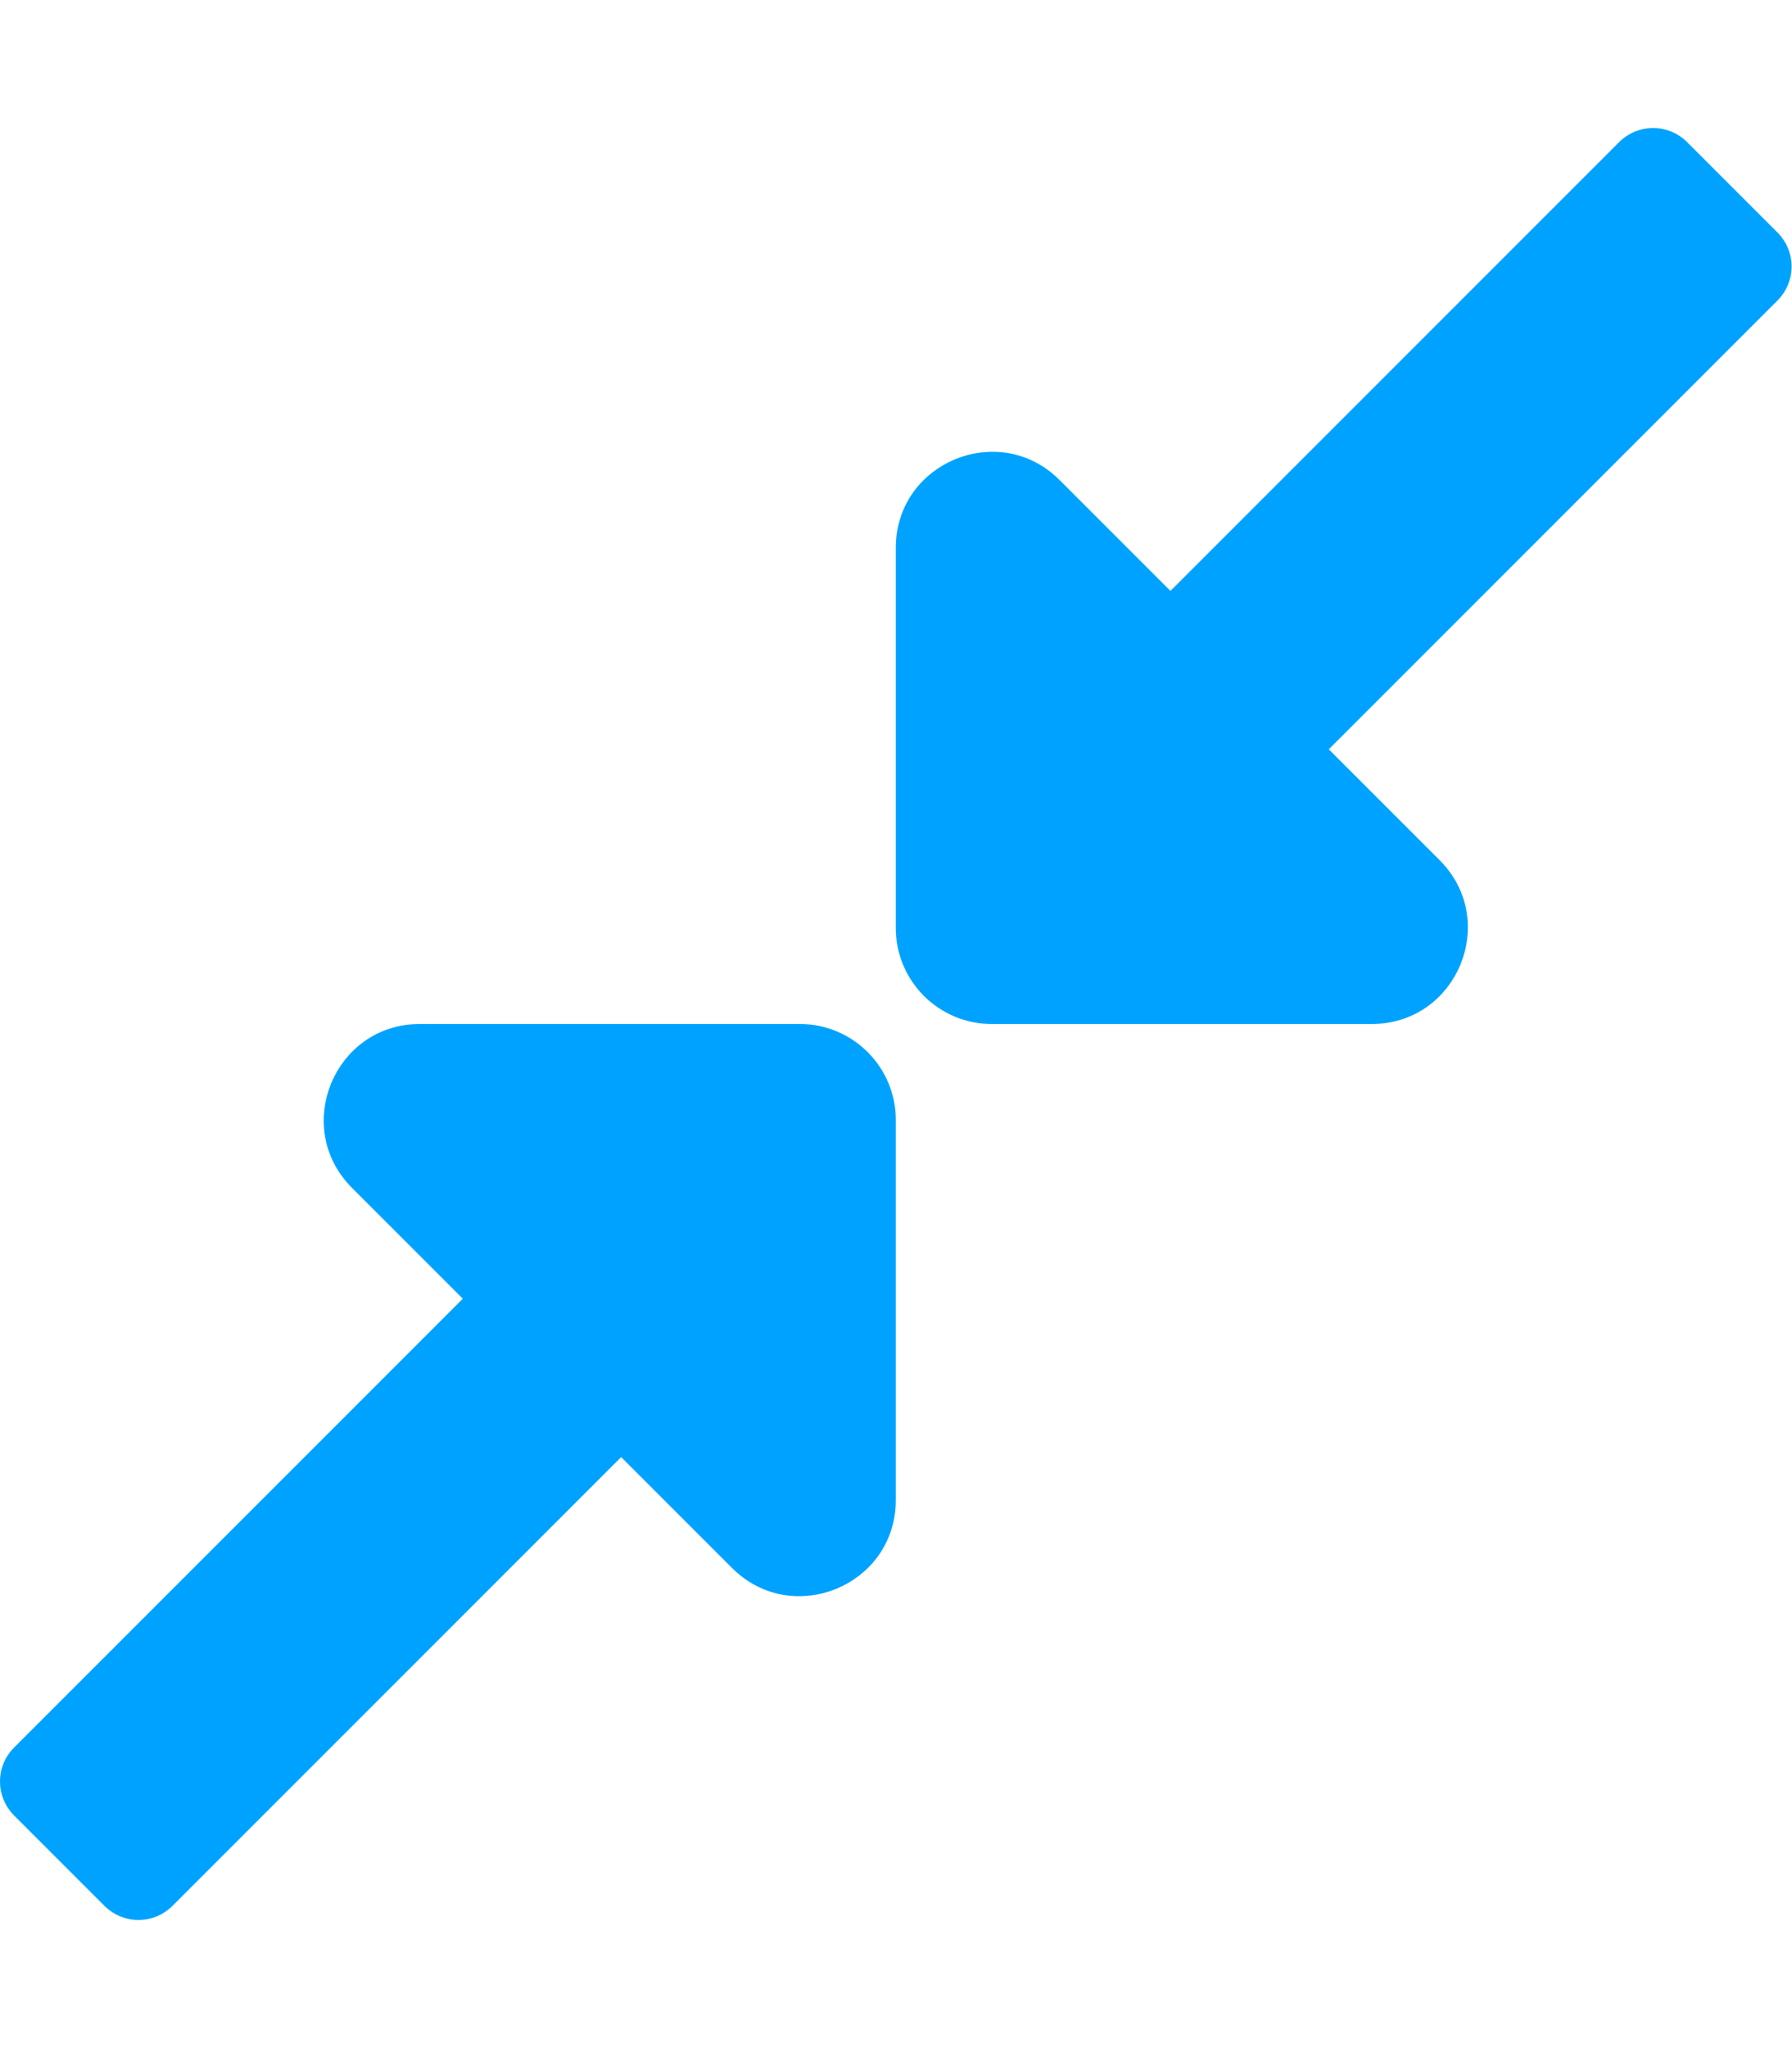
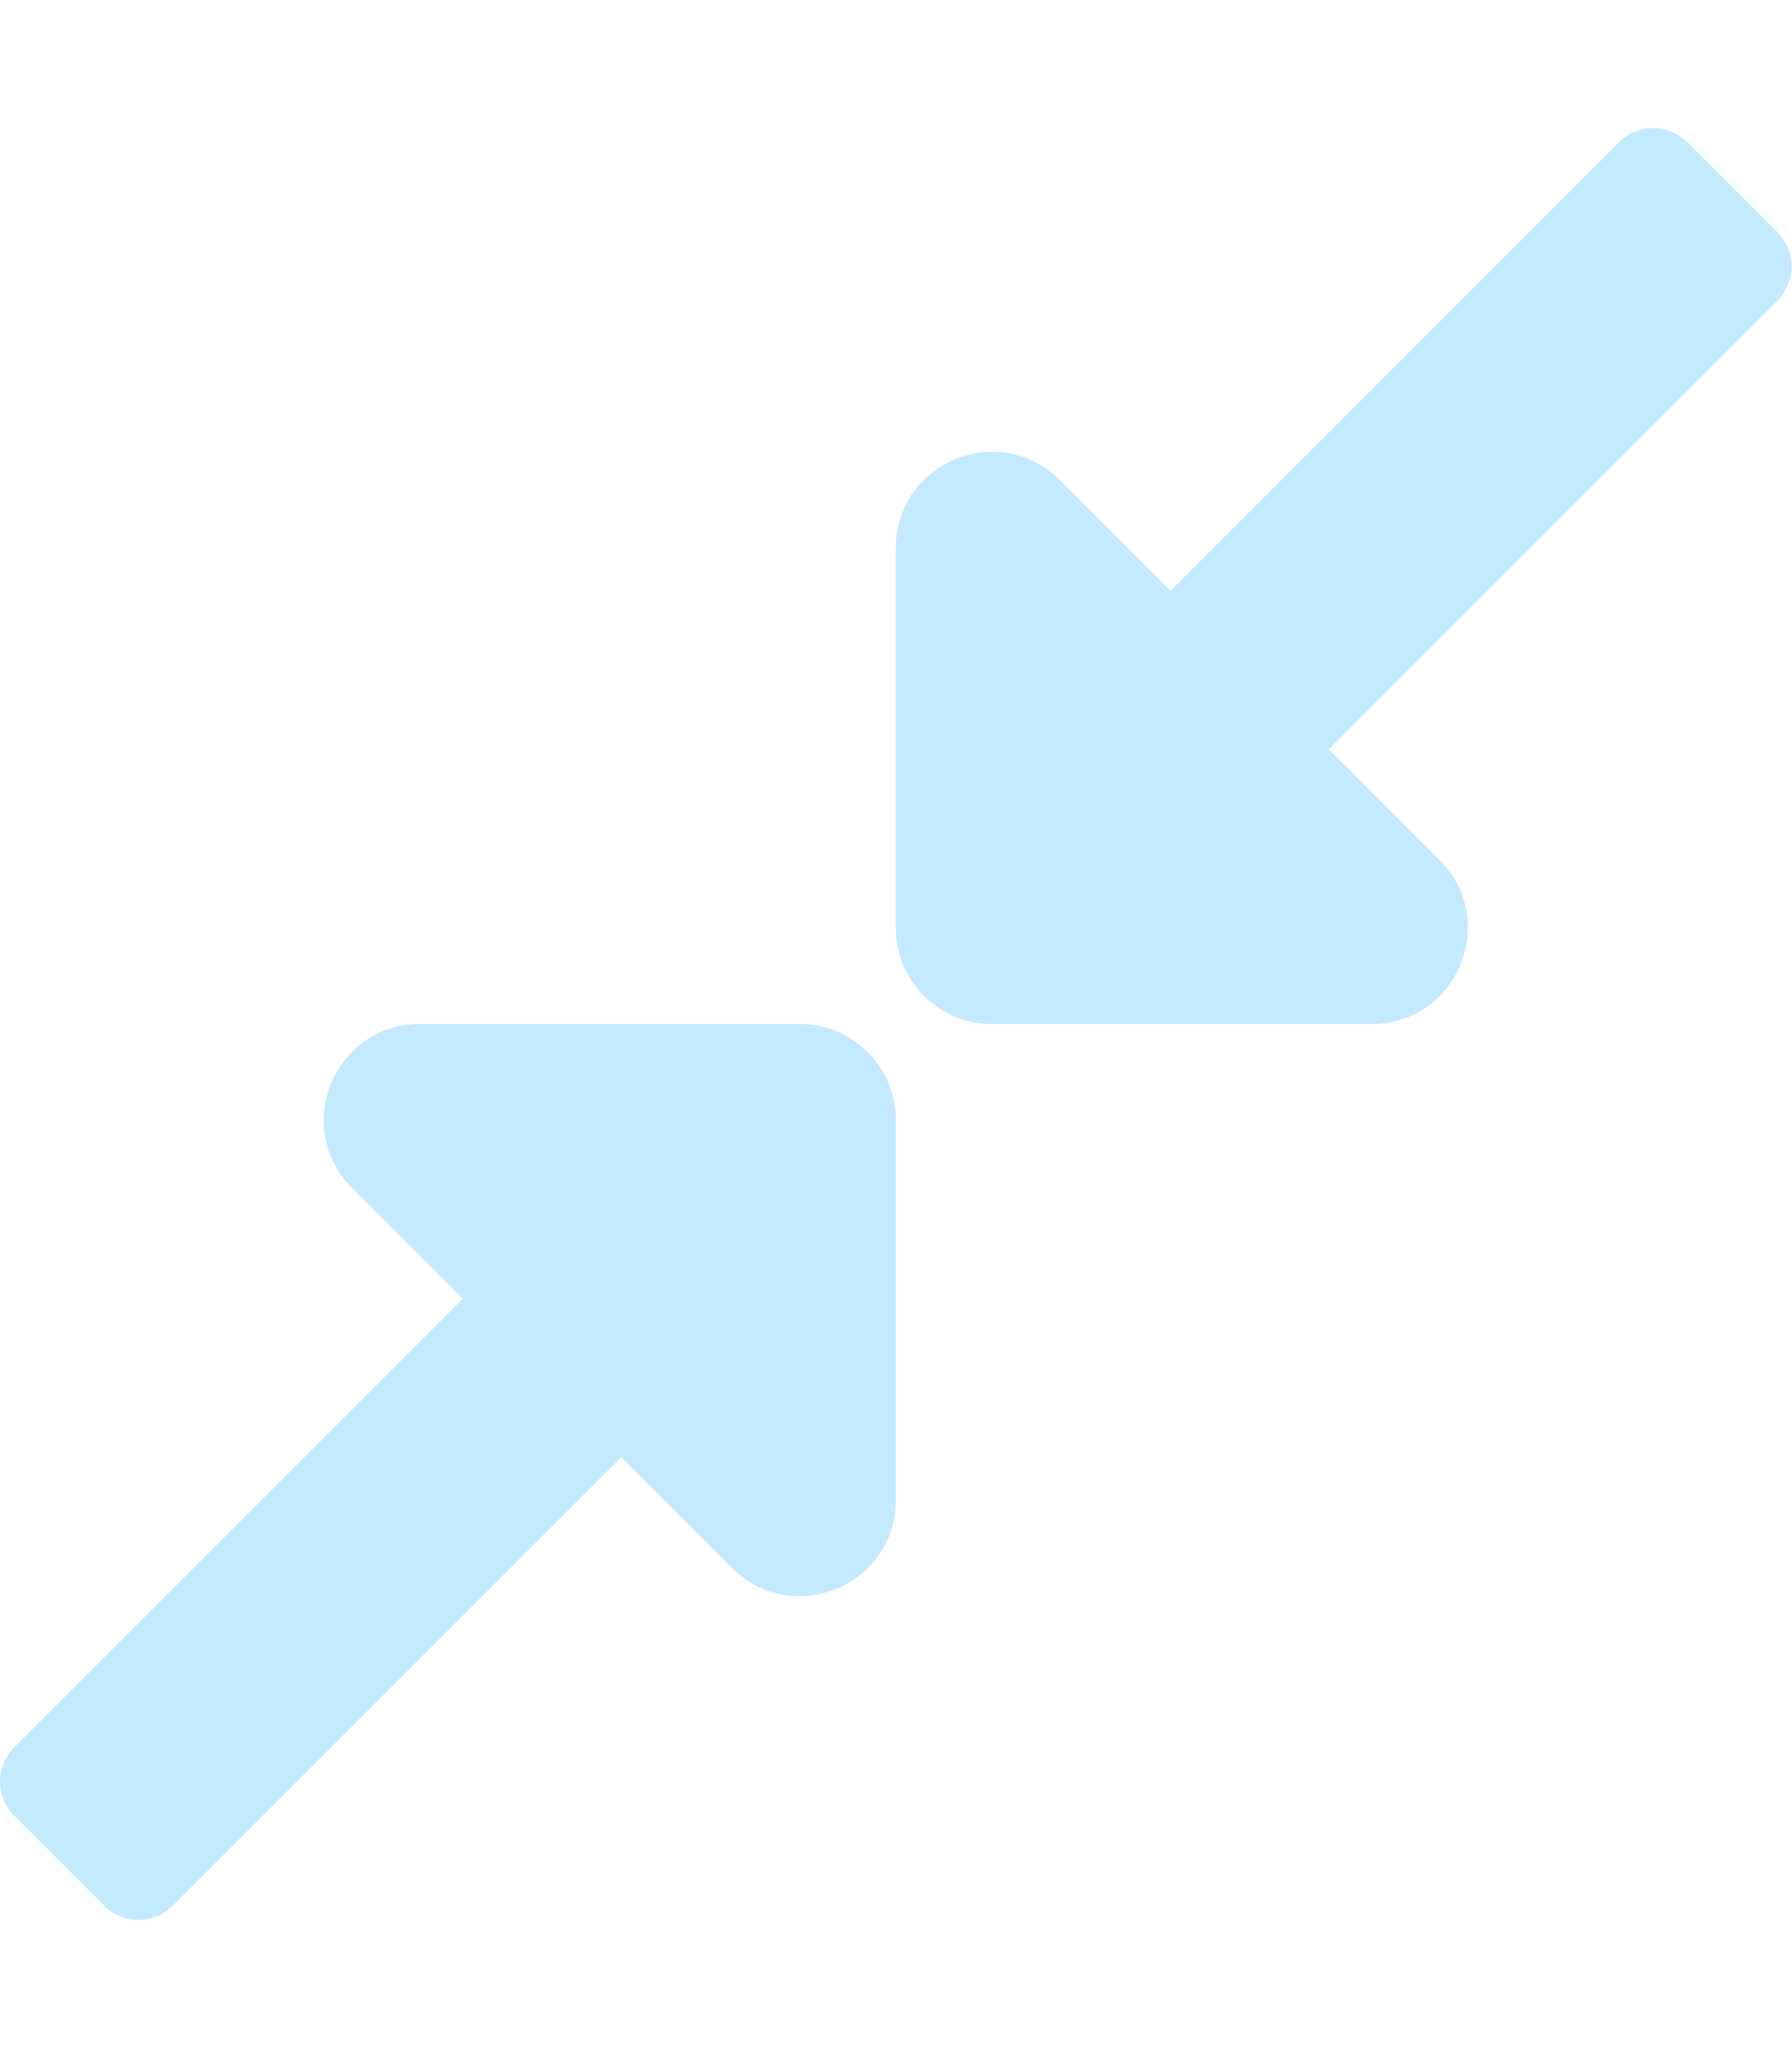
<svg xmlns="http://www.w3.org/2000/svg" aria-hidden="true" focusable="false" data-prefix="far" data-icon="compress-alt" class="svg-inline--fa fa-compress-alt fa-w-14" role="img" viewBox="0 0 448 512">
-   <path fill="#00A2FF" d="M224 232v-95.005c0-21.382 25.851-32.09 40.971-16.971l27.704 27.704L404.888 35.515c4.686-4.686 12.284-4.686 16.971 0l22.627 22.627c4.686 4.686 4.686 12.284 0 16.971L332.272 187.326l27.704 27.704c15.119 15.119 4.411 40.97-16.971 40.97H248c-13.255 0-24-10.745-24-24zM43.112 476.485l112.213-112.213 27.704 27.704c15.12 15.119 40.971 4.411 40.971-16.971V280c0-13.255-10.745-24-24-24h-95.005c-21.382 0-32.09 25.851-16.971 40.971l27.704 27.704L3.515 436.888c-4.686 4.686-4.686 12.284 0 16.971l22.627 22.627c4.686 4.686 12.284 4.686 16.97-.001z" />
+   <path fill="#C4EAFF" d="M224 232v-95.005c0-21.382 25.851-32.09 40.971-16.971l27.704 27.704L404.888 35.515c4.686-4.686 12.284-4.686 16.971 0l22.627 22.627c4.686 4.686 4.686 12.284 0 16.971L332.272 187.326l27.704 27.704c15.119 15.119 4.411 40.97-16.971 40.97H248c-13.255 0-24-10.745-24-24zM43.112 476.485l112.213-112.213 27.704 27.704c15.12 15.119 40.971 4.411 40.971-16.971V280c0-13.255-10.745-24-24-24h-95.005c-21.382 0-32.09 25.851-16.971 40.971l27.704 27.704L3.515 436.888c-4.686 4.686-4.686 12.284 0 16.971l22.627 22.627c4.686 4.686 12.284 4.686 16.97-.001z" />
</svg>
